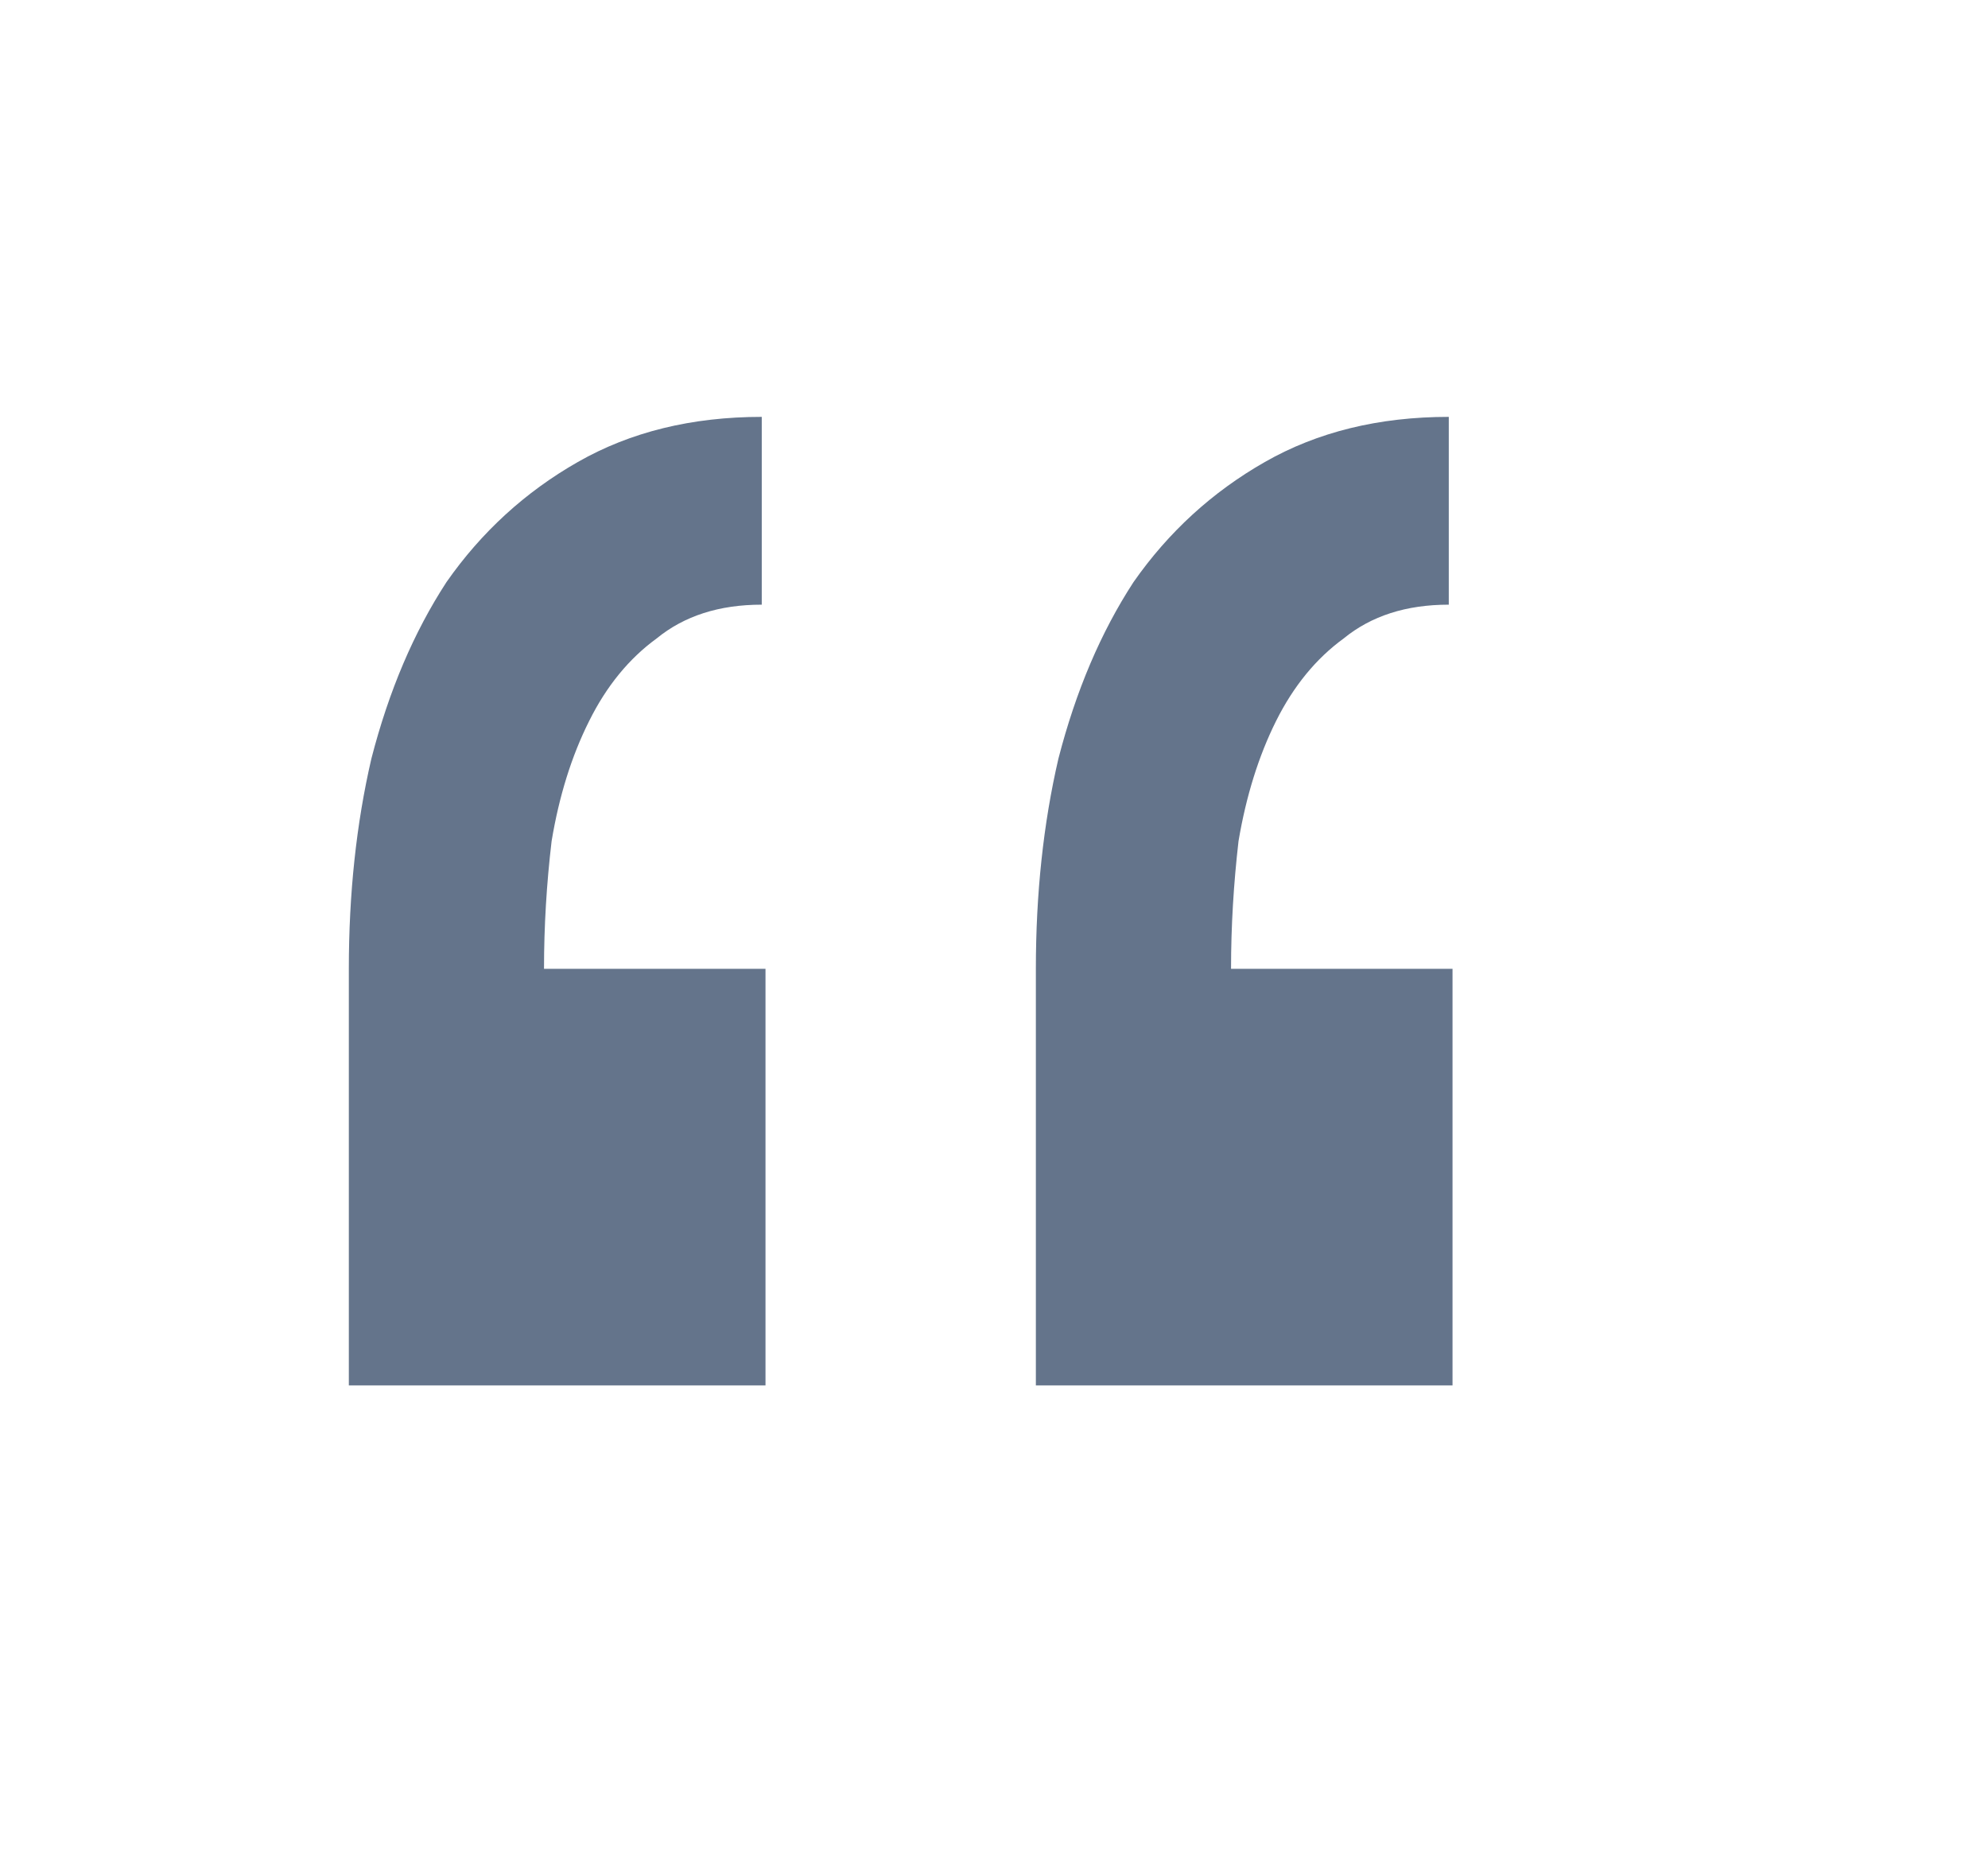
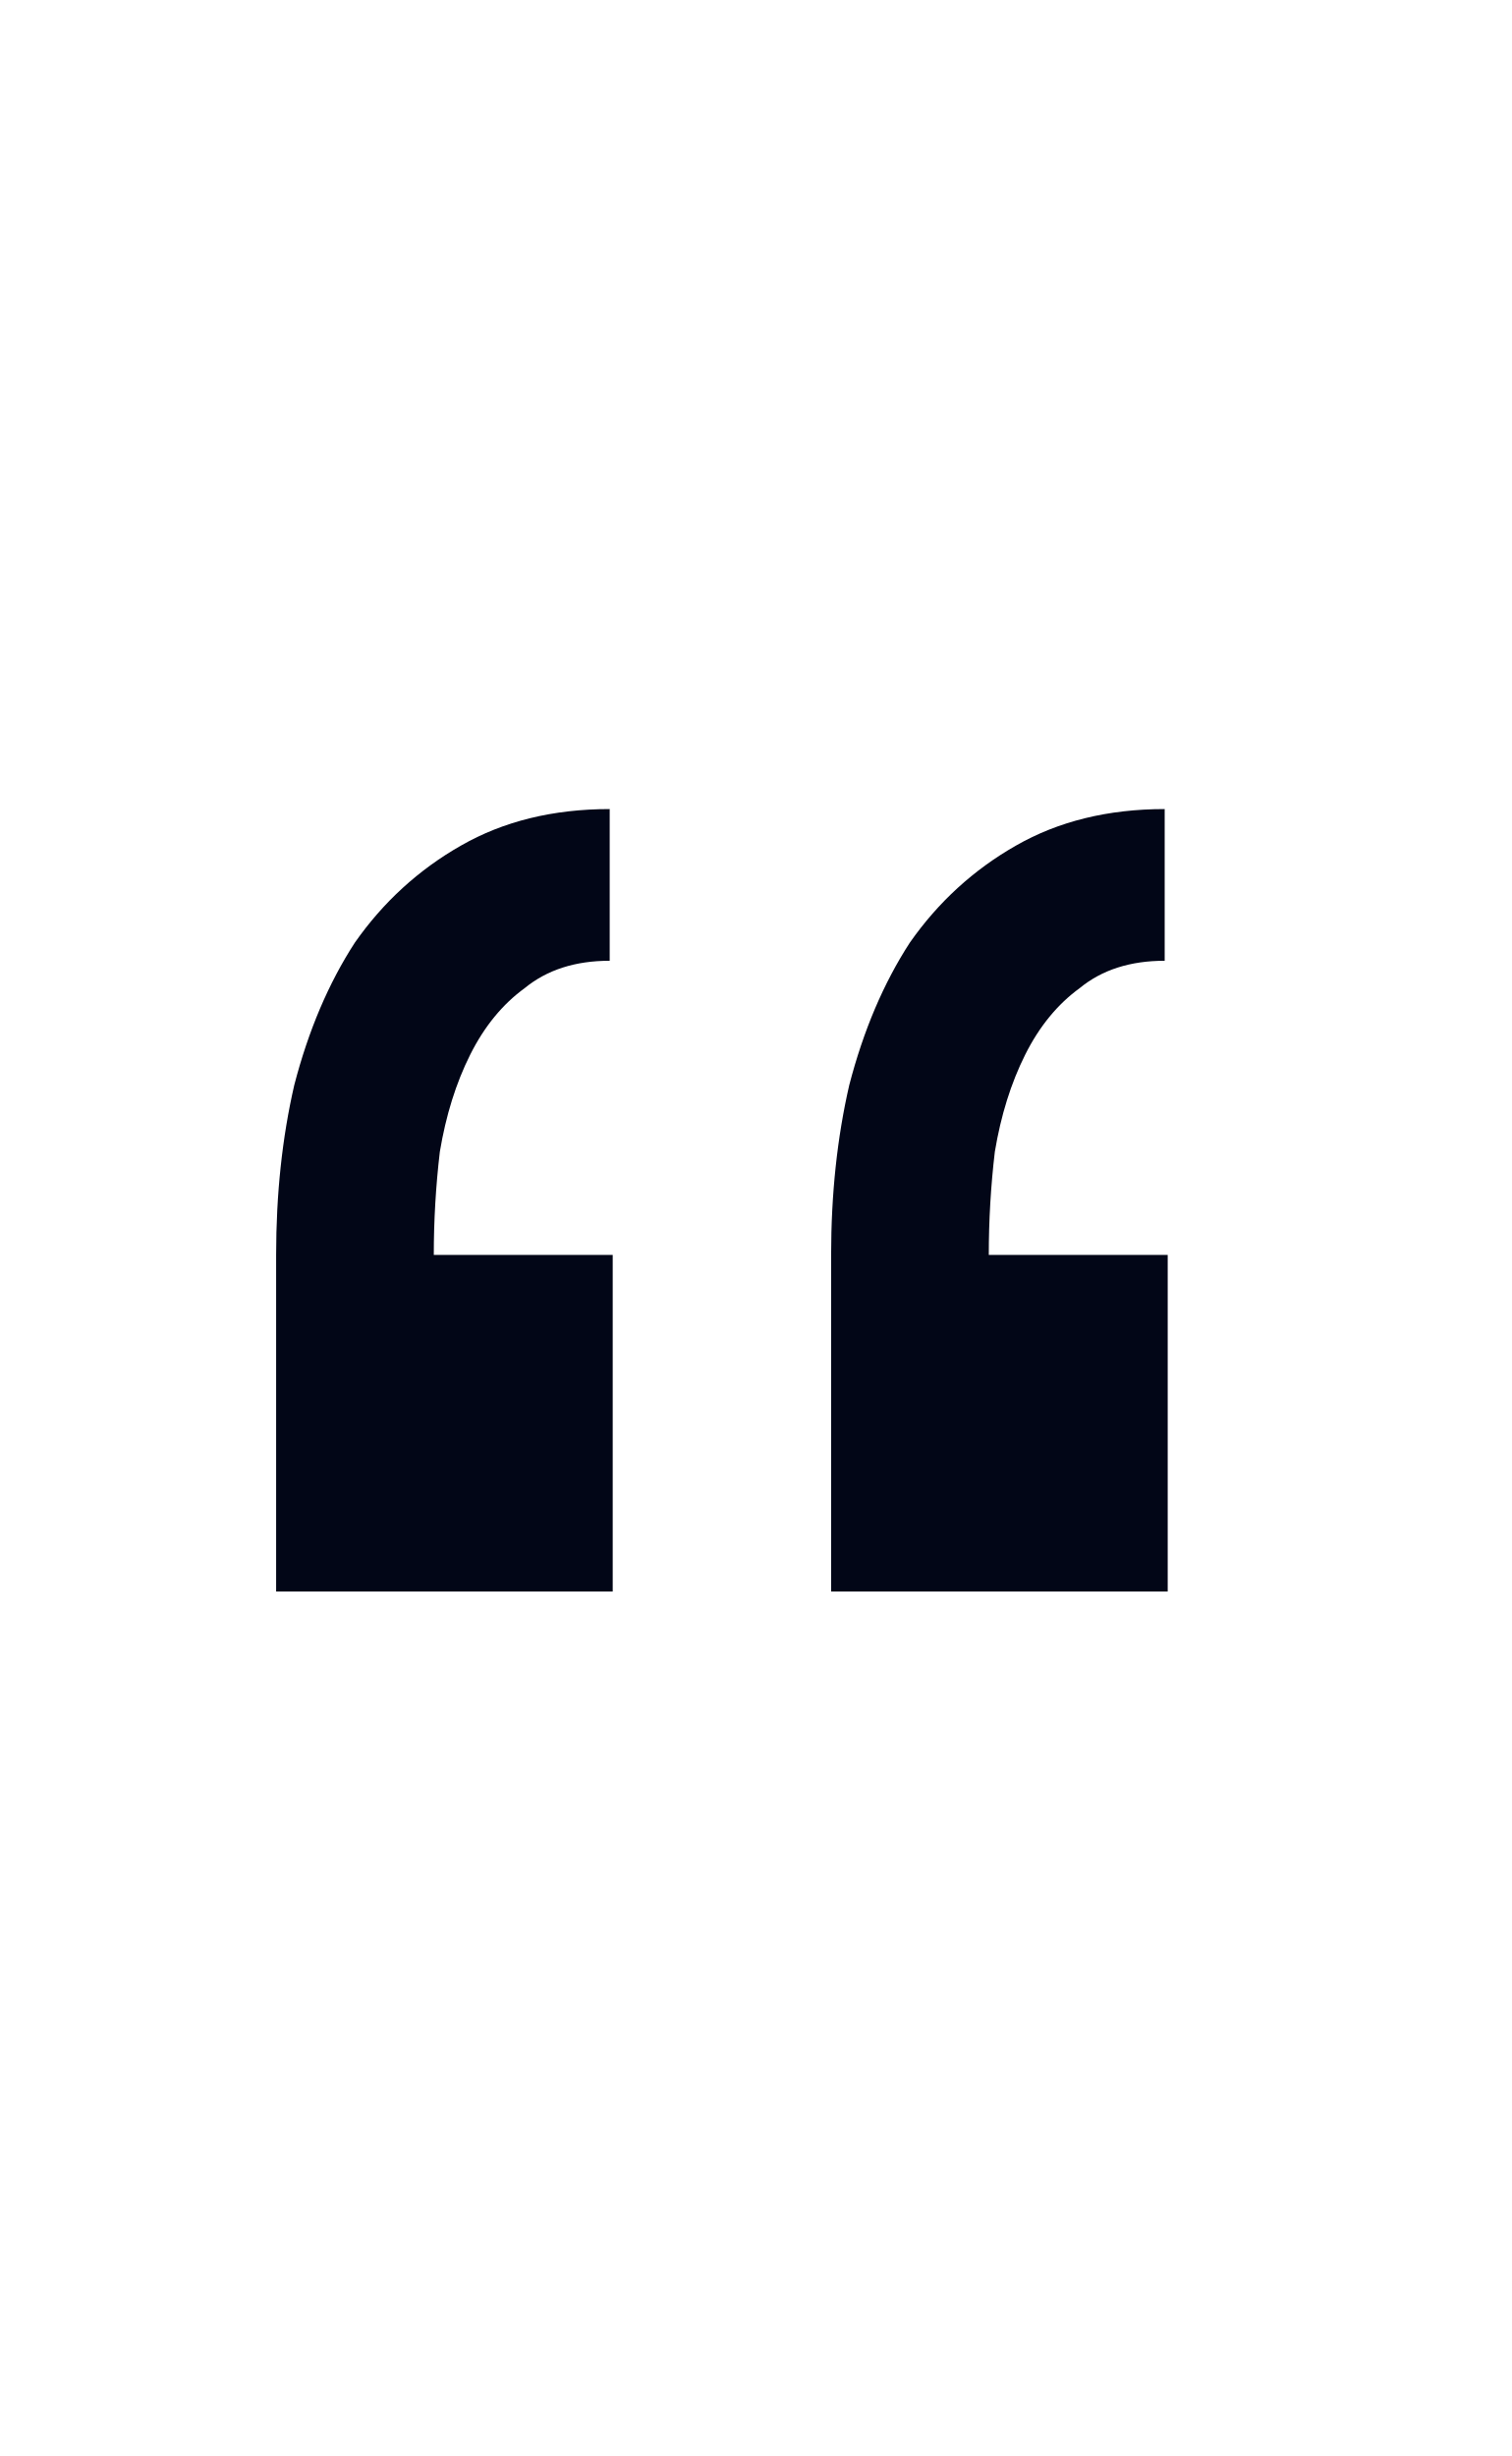
- <svg xmlns="http://www.w3.org/2000/svg" width="17" height="16" viewBox="0 0 17 16" fill="none">
-   <path d="M6.546 11.848H2.983V8.285C2.983 7.643 3.047 7.043 3.176 6.487C3.325 5.909 3.539 5.406 3.818 4.978C4.117 4.55 4.492 4.207 4.941 3.951C5.391 3.694 5.915 3.565 6.514 3.565V5.171C6.15 5.171 5.851 5.267 5.615 5.46C5.38 5.631 5.187 5.866 5.038 6.166C4.888 6.465 4.781 6.808 4.717 7.193C4.674 7.557 4.652 7.921 4.652 8.285H6.546V11.848ZM12.421 11.848H8.858V8.285C8.858 7.643 8.922 7.043 9.051 6.487C9.2 5.909 9.414 5.406 9.693 4.978C9.992 4.55 10.367 4.207 10.816 3.951C11.266 3.694 11.79 3.565 12.389 3.565V5.171C12.025 5.171 11.726 5.267 11.49 5.46C11.255 5.631 11.062 5.866 10.912 6.166C10.763 6.465 10.656 6.808 10.591 7.193C10.549 7.557 10.527 7.921 10.527 8.285H12.421V11.848Z" fill="#64748B" />
+ <svg xmlns="http://www.w3.org/2000/svg" width="16" height="26" viewBox="0 0 16 26" fill="none">
+   <path d="M6.486 16.848H2.923V13.285C2.923 12.643 2.987 12.043 3.115 11.487C3.265 10.909 3.479 10.406 3.757 9.978C4.057 9.55 4.431 9.207 4.881 8.951C5.33 8.694 5.855 8.565 6.454 8.565V10.171C6.09 10.171 5.791 10.267 5.555 10.46C5.32 10.631 5.127 10.866 4.977 11.166C4.827 11.466 4.72 11.808 4.656 12.193C4.613 12.557 4.592 12.921 4.592 13.285H6.486V16.848ZM12.361 16.848H8.798V13.285C8.798 12.643 8.862 12.043 8.99 11.487C9.14 10.909 9.354 10.406 9.632 9.978C9.932 9.55 10.306 9.207 10.756 8.951C11.205 8.694 11.73 8.565 12.329 8.565V10.171C11.965 10.171 11.665 10.267 11.43 10.46C11.195 10.631 11.002 10.866 10.852 11.166C10.702 11.466 10.595 11.808 10.531 12.193C10.488 12.557 10.467 12.921 10.467 13.285H12.361V16.848Z" fill="#020617" />
</svg>
